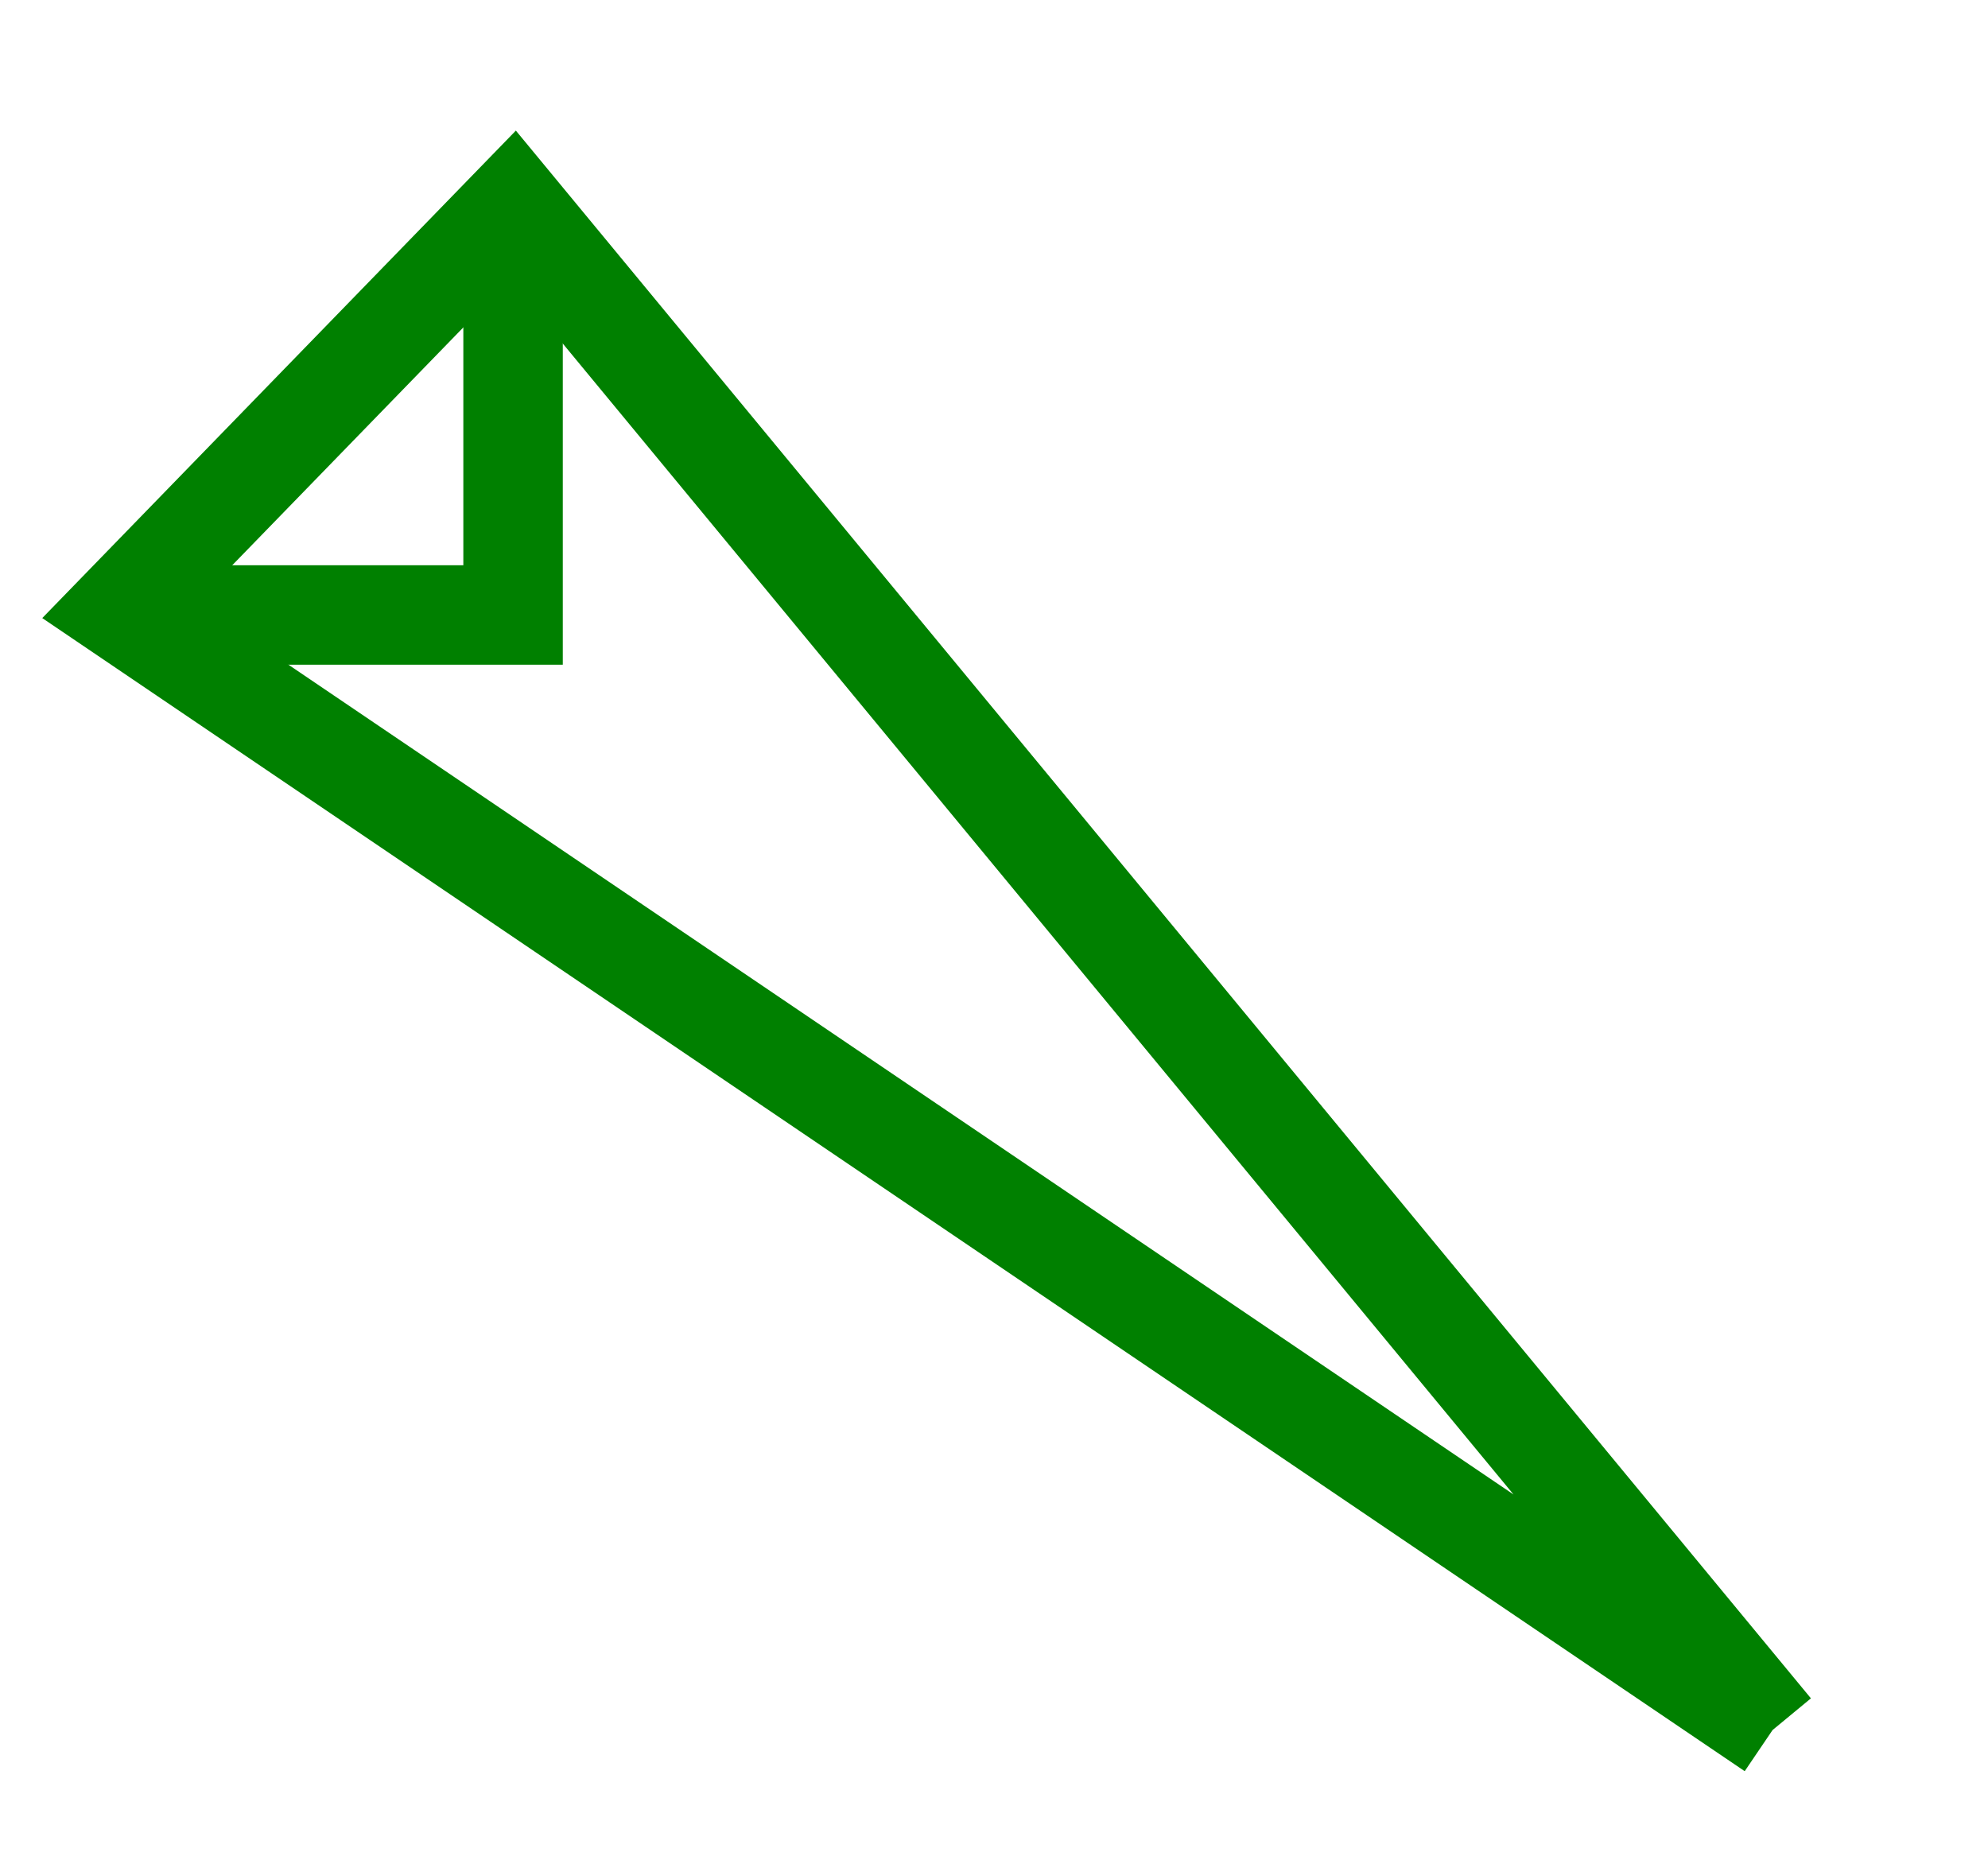
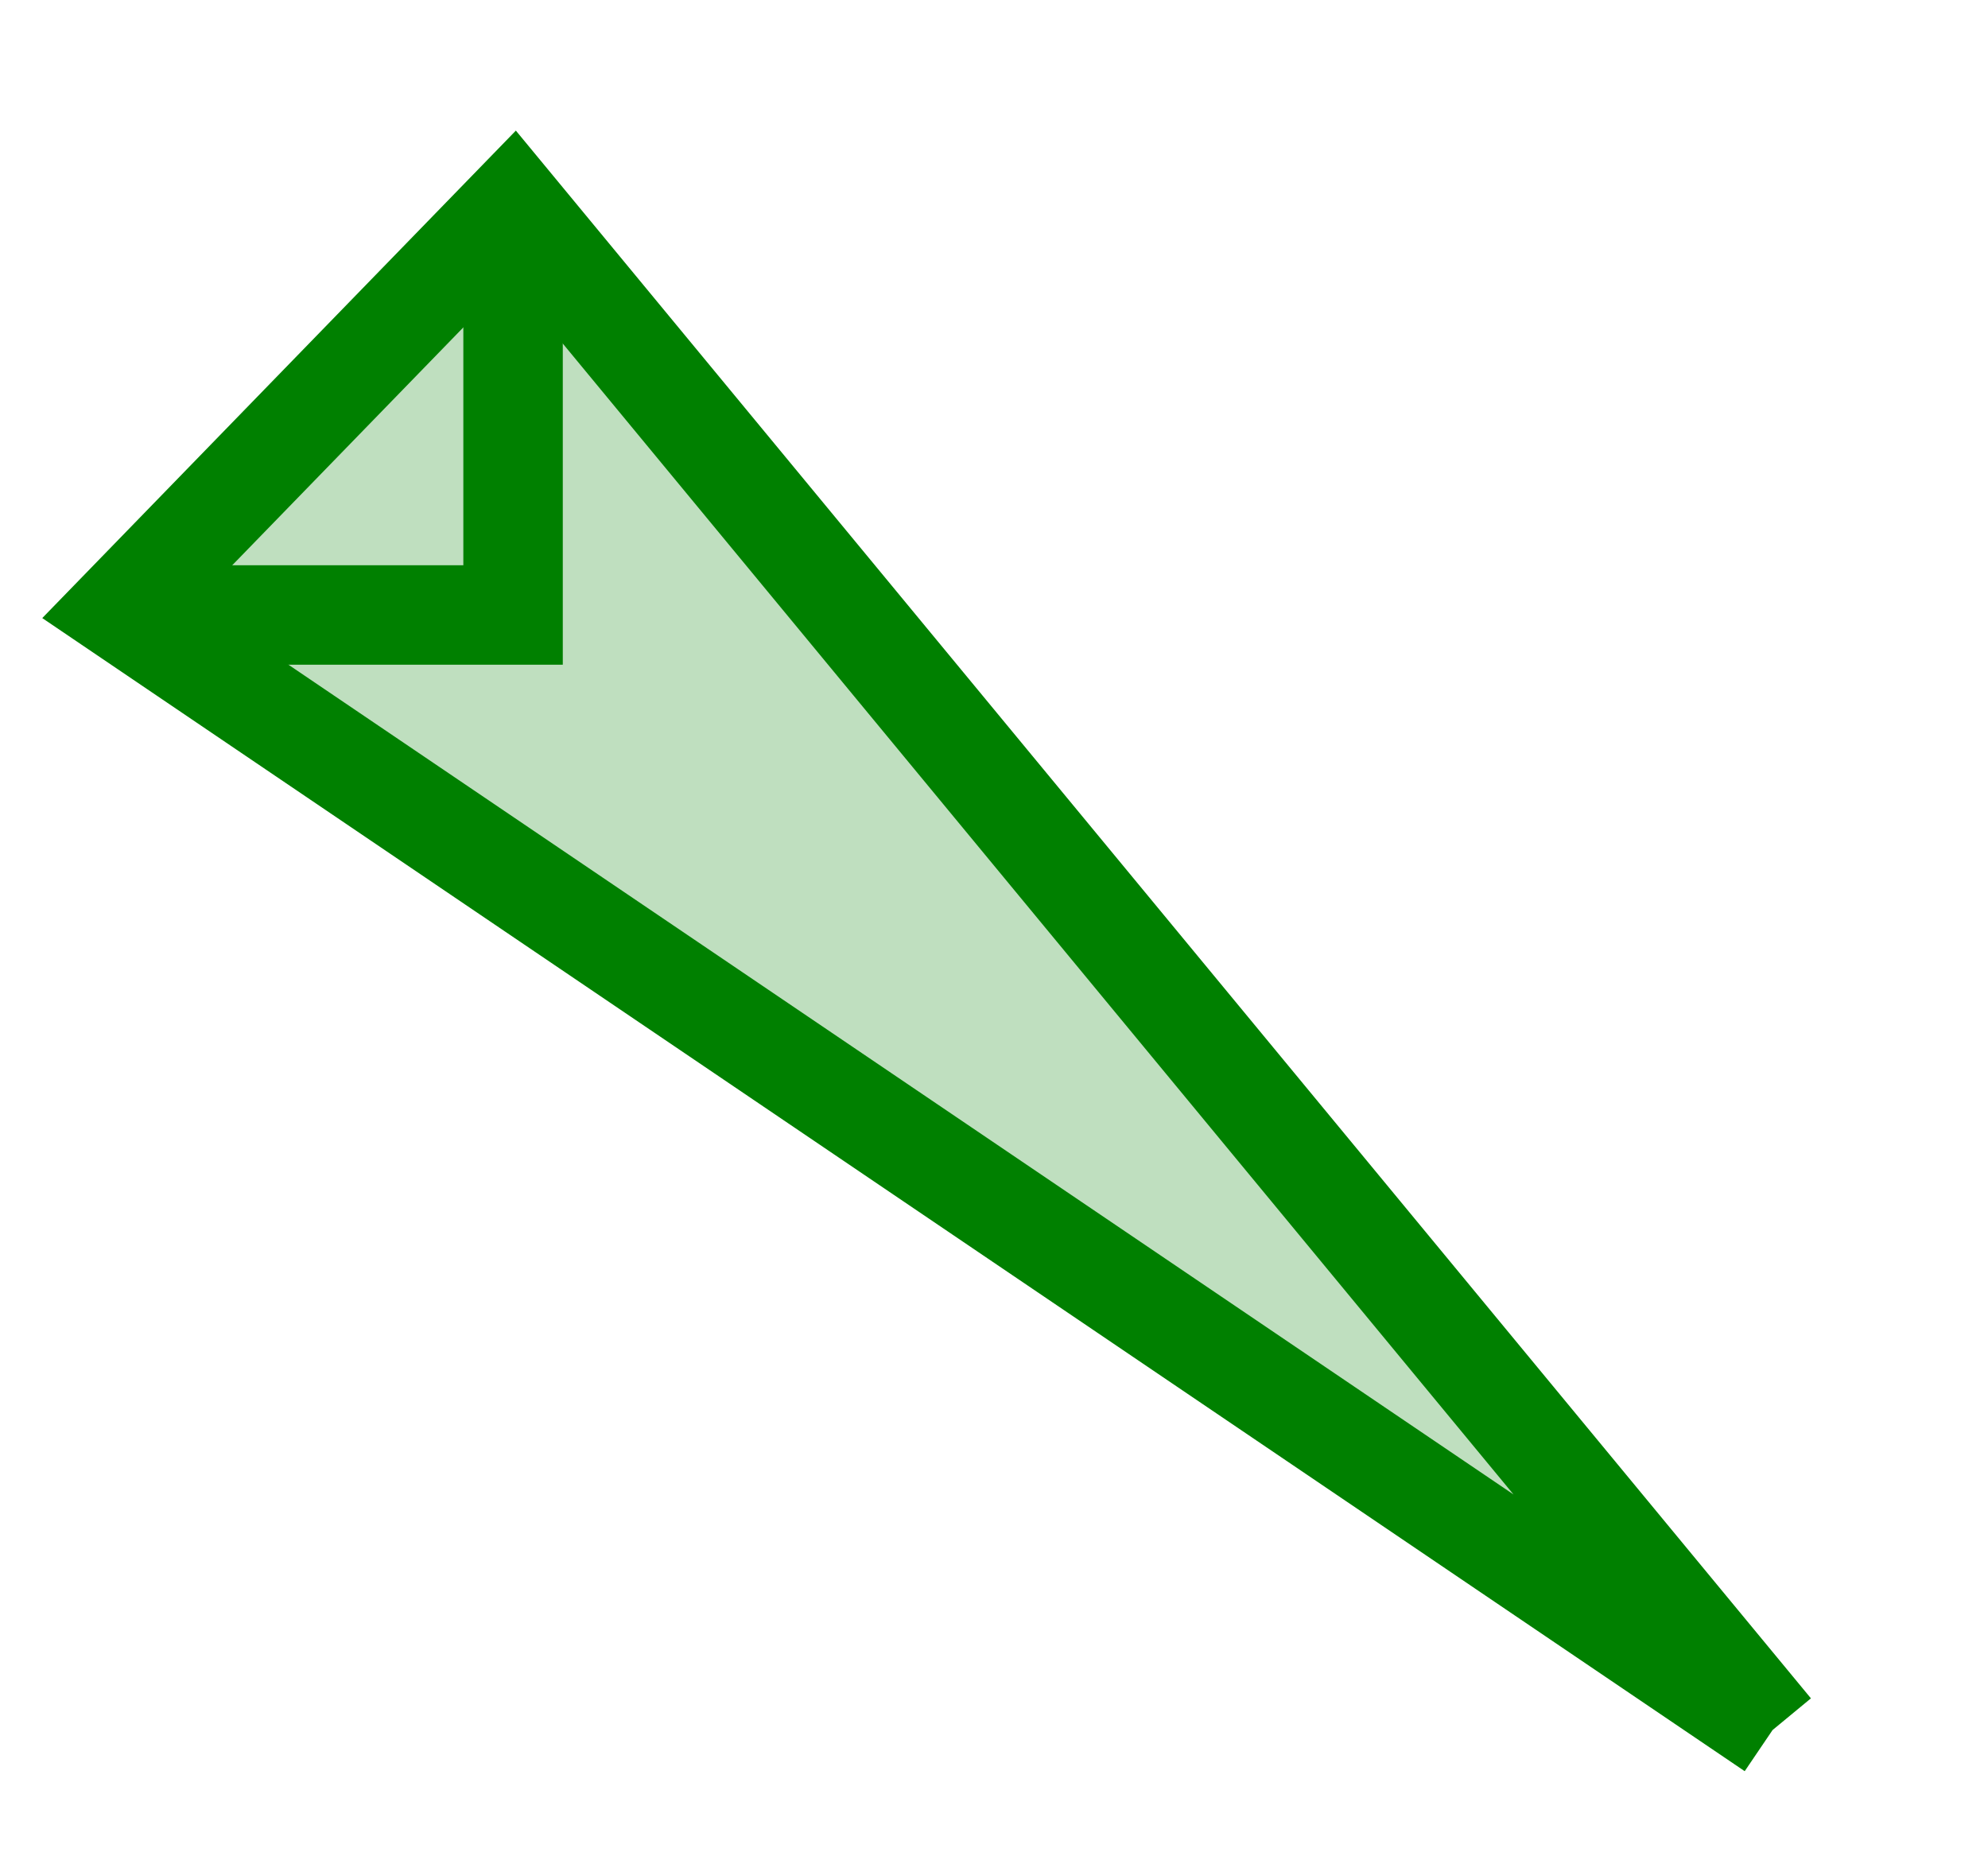
<svg xmlns="http://www.w3.org/2000/svg" version="1.0" width="149.921" height="140.265" id="svg2">
  <defs id="defs4" />
  <g id="g3338" transform="translate(1.303346,-144.6245)">
-     <path style="fill:none;fill-rule:evenodd;stroke:#008000;stroke-width:7.5;stroke-linecap:butt;stroke-linejoin:miter;stroke-miterlimit:4;stroke-dasharray:none;stroke-opacity:1" d="m 132.373,275.088 -95,-115 -29.682,30.551 124.682,84.449" id="path21925" />
+     <path style="fill:#008000;fill-rule:evenodd;stroke:#008000;stroke-width:7.5;stroke-linecap:butt;stroke-linejoin:miter;stroke-miterlimit:4;stroke-dasharray:none;stroke-opacity:1;fill-opacity:0.251" d="m 132.373,275.088 -95,-115 -29.682,30.551 124.682,84.449" id="path21925" />
    <path style="fill:none;fill-rule:evenodd;stroke:#008000;stroke-width:7.5;stroke-linecap:butt;stroke-linejoin:miter;stroke-miterlimit:4;stroke-dasharray:none;stroke-opacity:1" d="m 37.388,160.102 v 30.899 H 7.358" id="path21927" />
  </g>
</svg>
